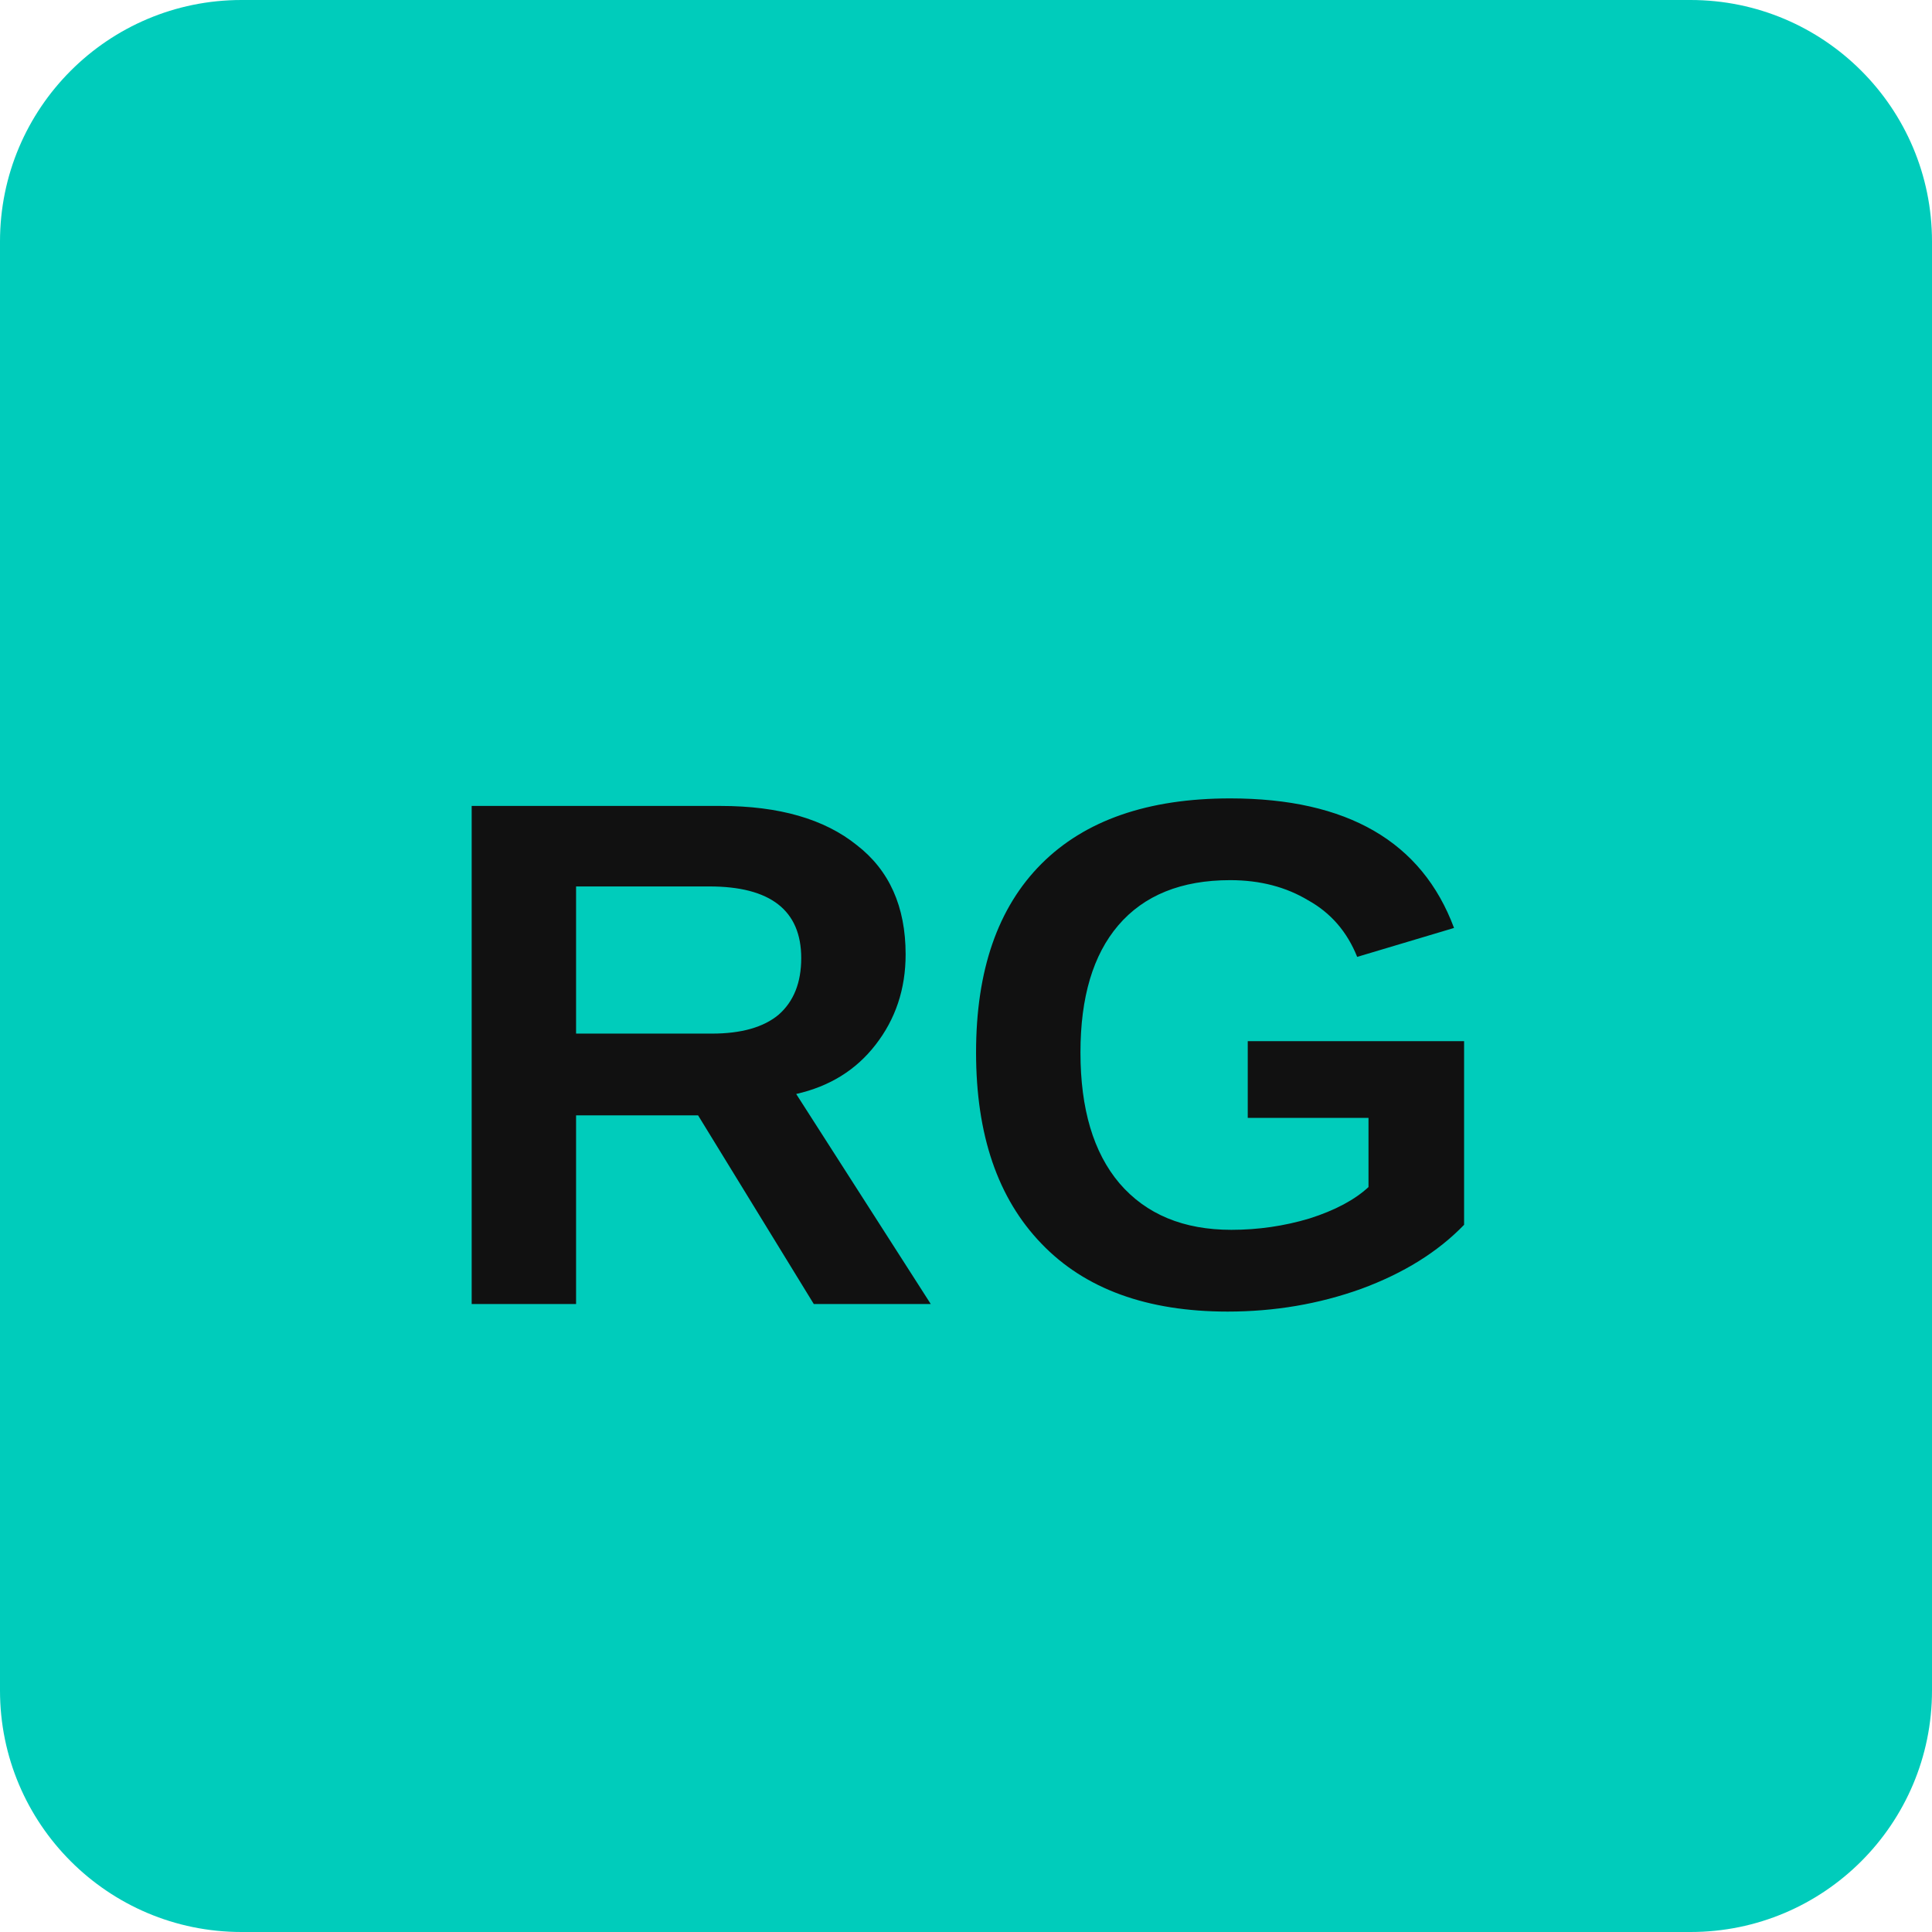
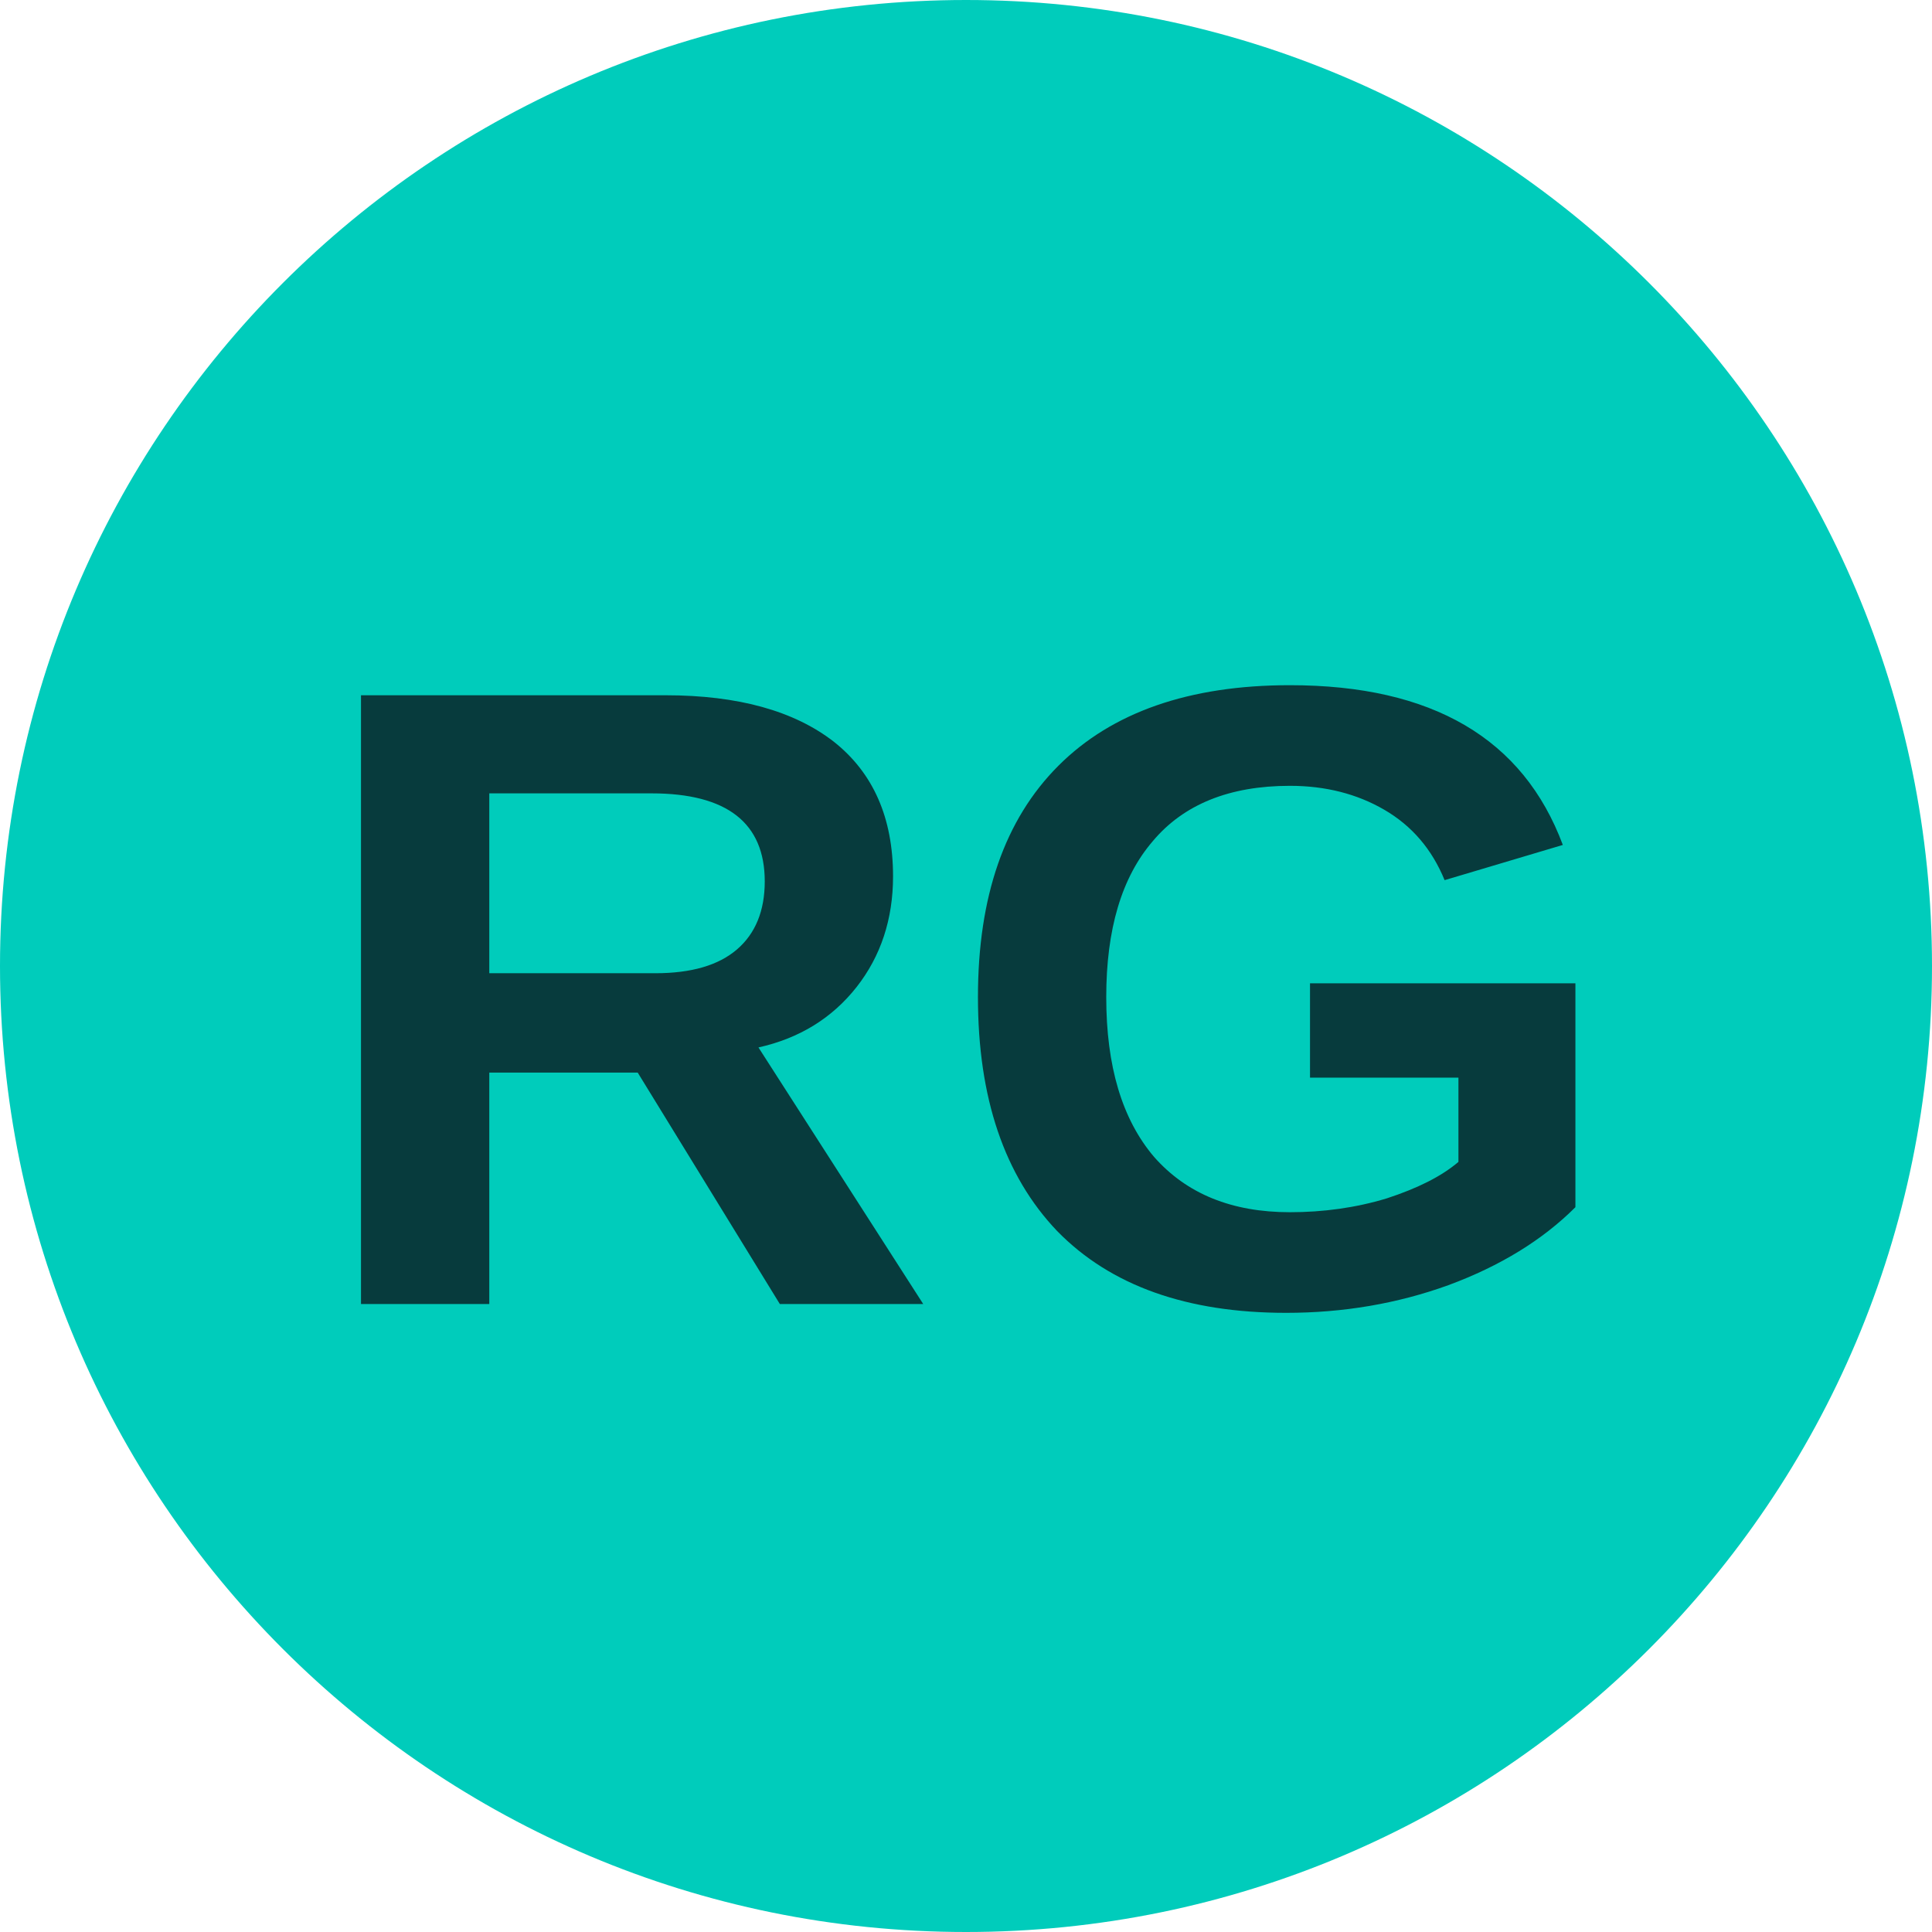
<svg xmlns="http://www.w3.org/2000/svg" viewBox="0 0 24 24">
-   <rect width="24" height="24" rx="3" fill="#00CCBB" />
-   <text x="12" y="16.2" text-anchor="middle" font-family="Arial, Helvetica, sans-serif" font-size="9" font-weight="700" fill="#111111">RG</text>
+   <rect width="24" height="24" rx="12" fill="#00CCBB" />
+   <text x="12" y="16.2" text-anchor="middle" font-family="Arial, Helvetica, sans-serif" font-size="11" font-weight="700" fill="#073b3d">RG</text>
</svg>
